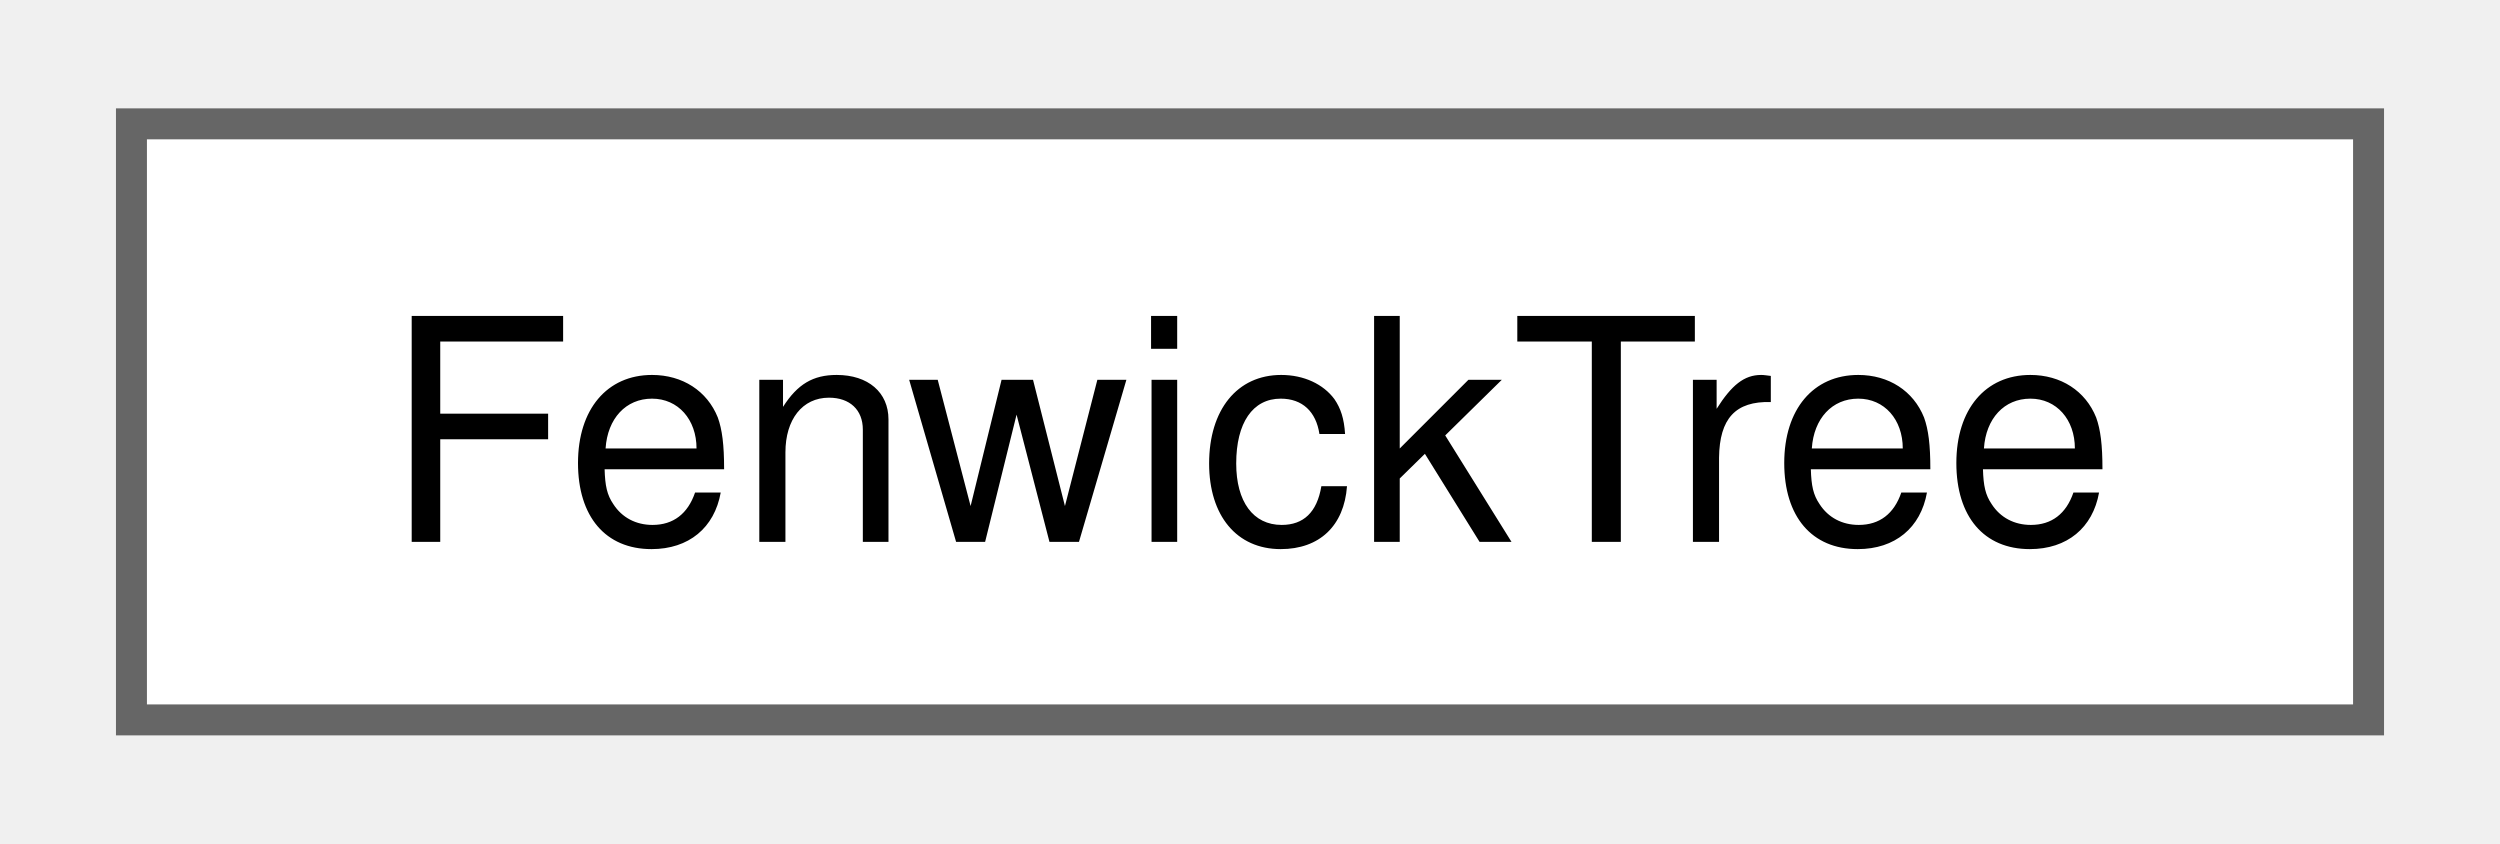
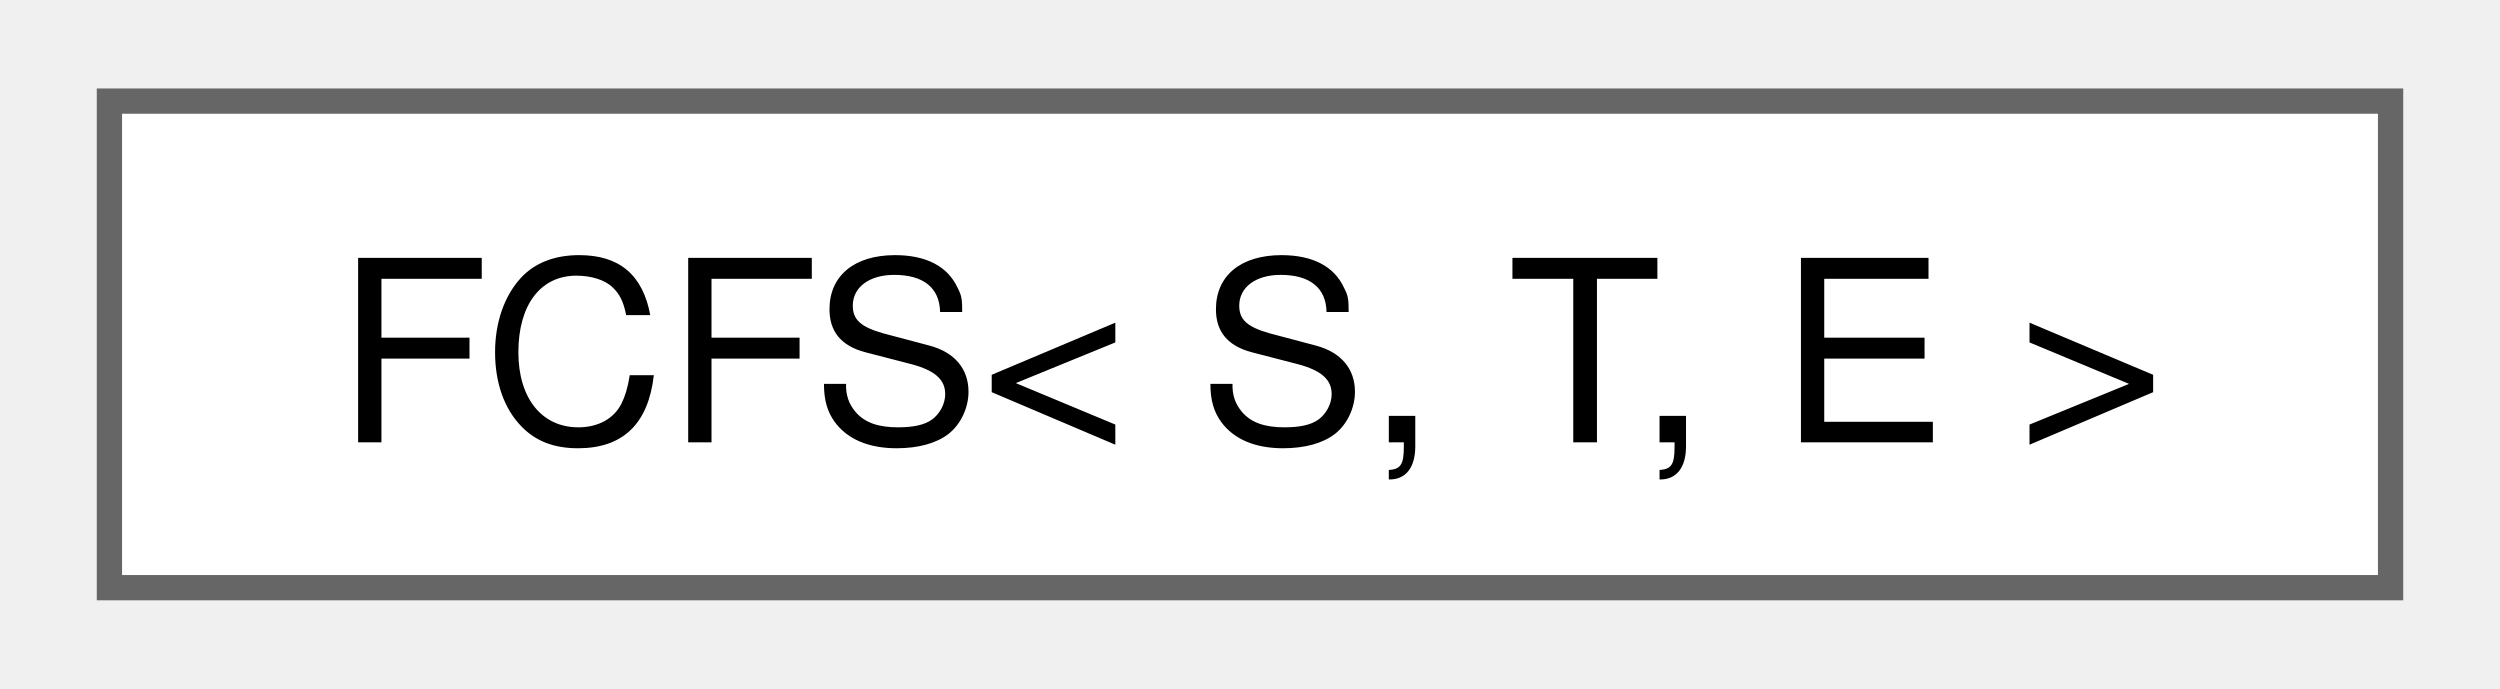
- <svg xmlns="http://www.w3.org/2000/svg" xmlns:xlink="http://www.w3.org/1999/xlink" width="80pt" height="27pt" viewBox="0.00 0.00 80.25 27.25">
+ <svg xmlns="http://www.w3.org/2000/svg" xmlns:xlink="http://www.w3.org/1999/xlink" width="98pt" height="27pt" viewBox="0.00 0.00 98.25 27.25">
  <g id="graph0" class="graph" transform="scale(1 1) rotate(0) translate(4 23.25)">
    <g id="Node000000" class="node">
      <g id="a_Node000000">
-         <a xlink:href="dd/d91/class_fenwick_tree.html" target="_top" xlink:title=" ">
-           <polygon fill="white" stroke="#666666" points="72.25,-19.25 0,-19.25 0,0 72.25,0 72.25,-19.25" />
-           <text text-anchor="middle" x="36.12" y="-5.75" font-family="Helvetica,sans-Serif" font-size="10.00">FenwickTree</text>
+         <a xlink:href="dd/dca/class_f_c_f_s.html" target="_top" xlink:title="Class which implements the FCFS scheduling algorithm.">
+           <polygon fill="white" stroke="#666666" points="90.25,-19.25 0,-19.25 0,0 90.25,0 90.25,-19.25" />
+           <text text-anchor="middle" x="45.12" y="-5.75" font-family="Helvetica,sans-Serif" font-size="10.00">FCFS&lt; S, T, E &gt;</text>
        </a>
      </g>
    </g>
  </g>
</svg>
